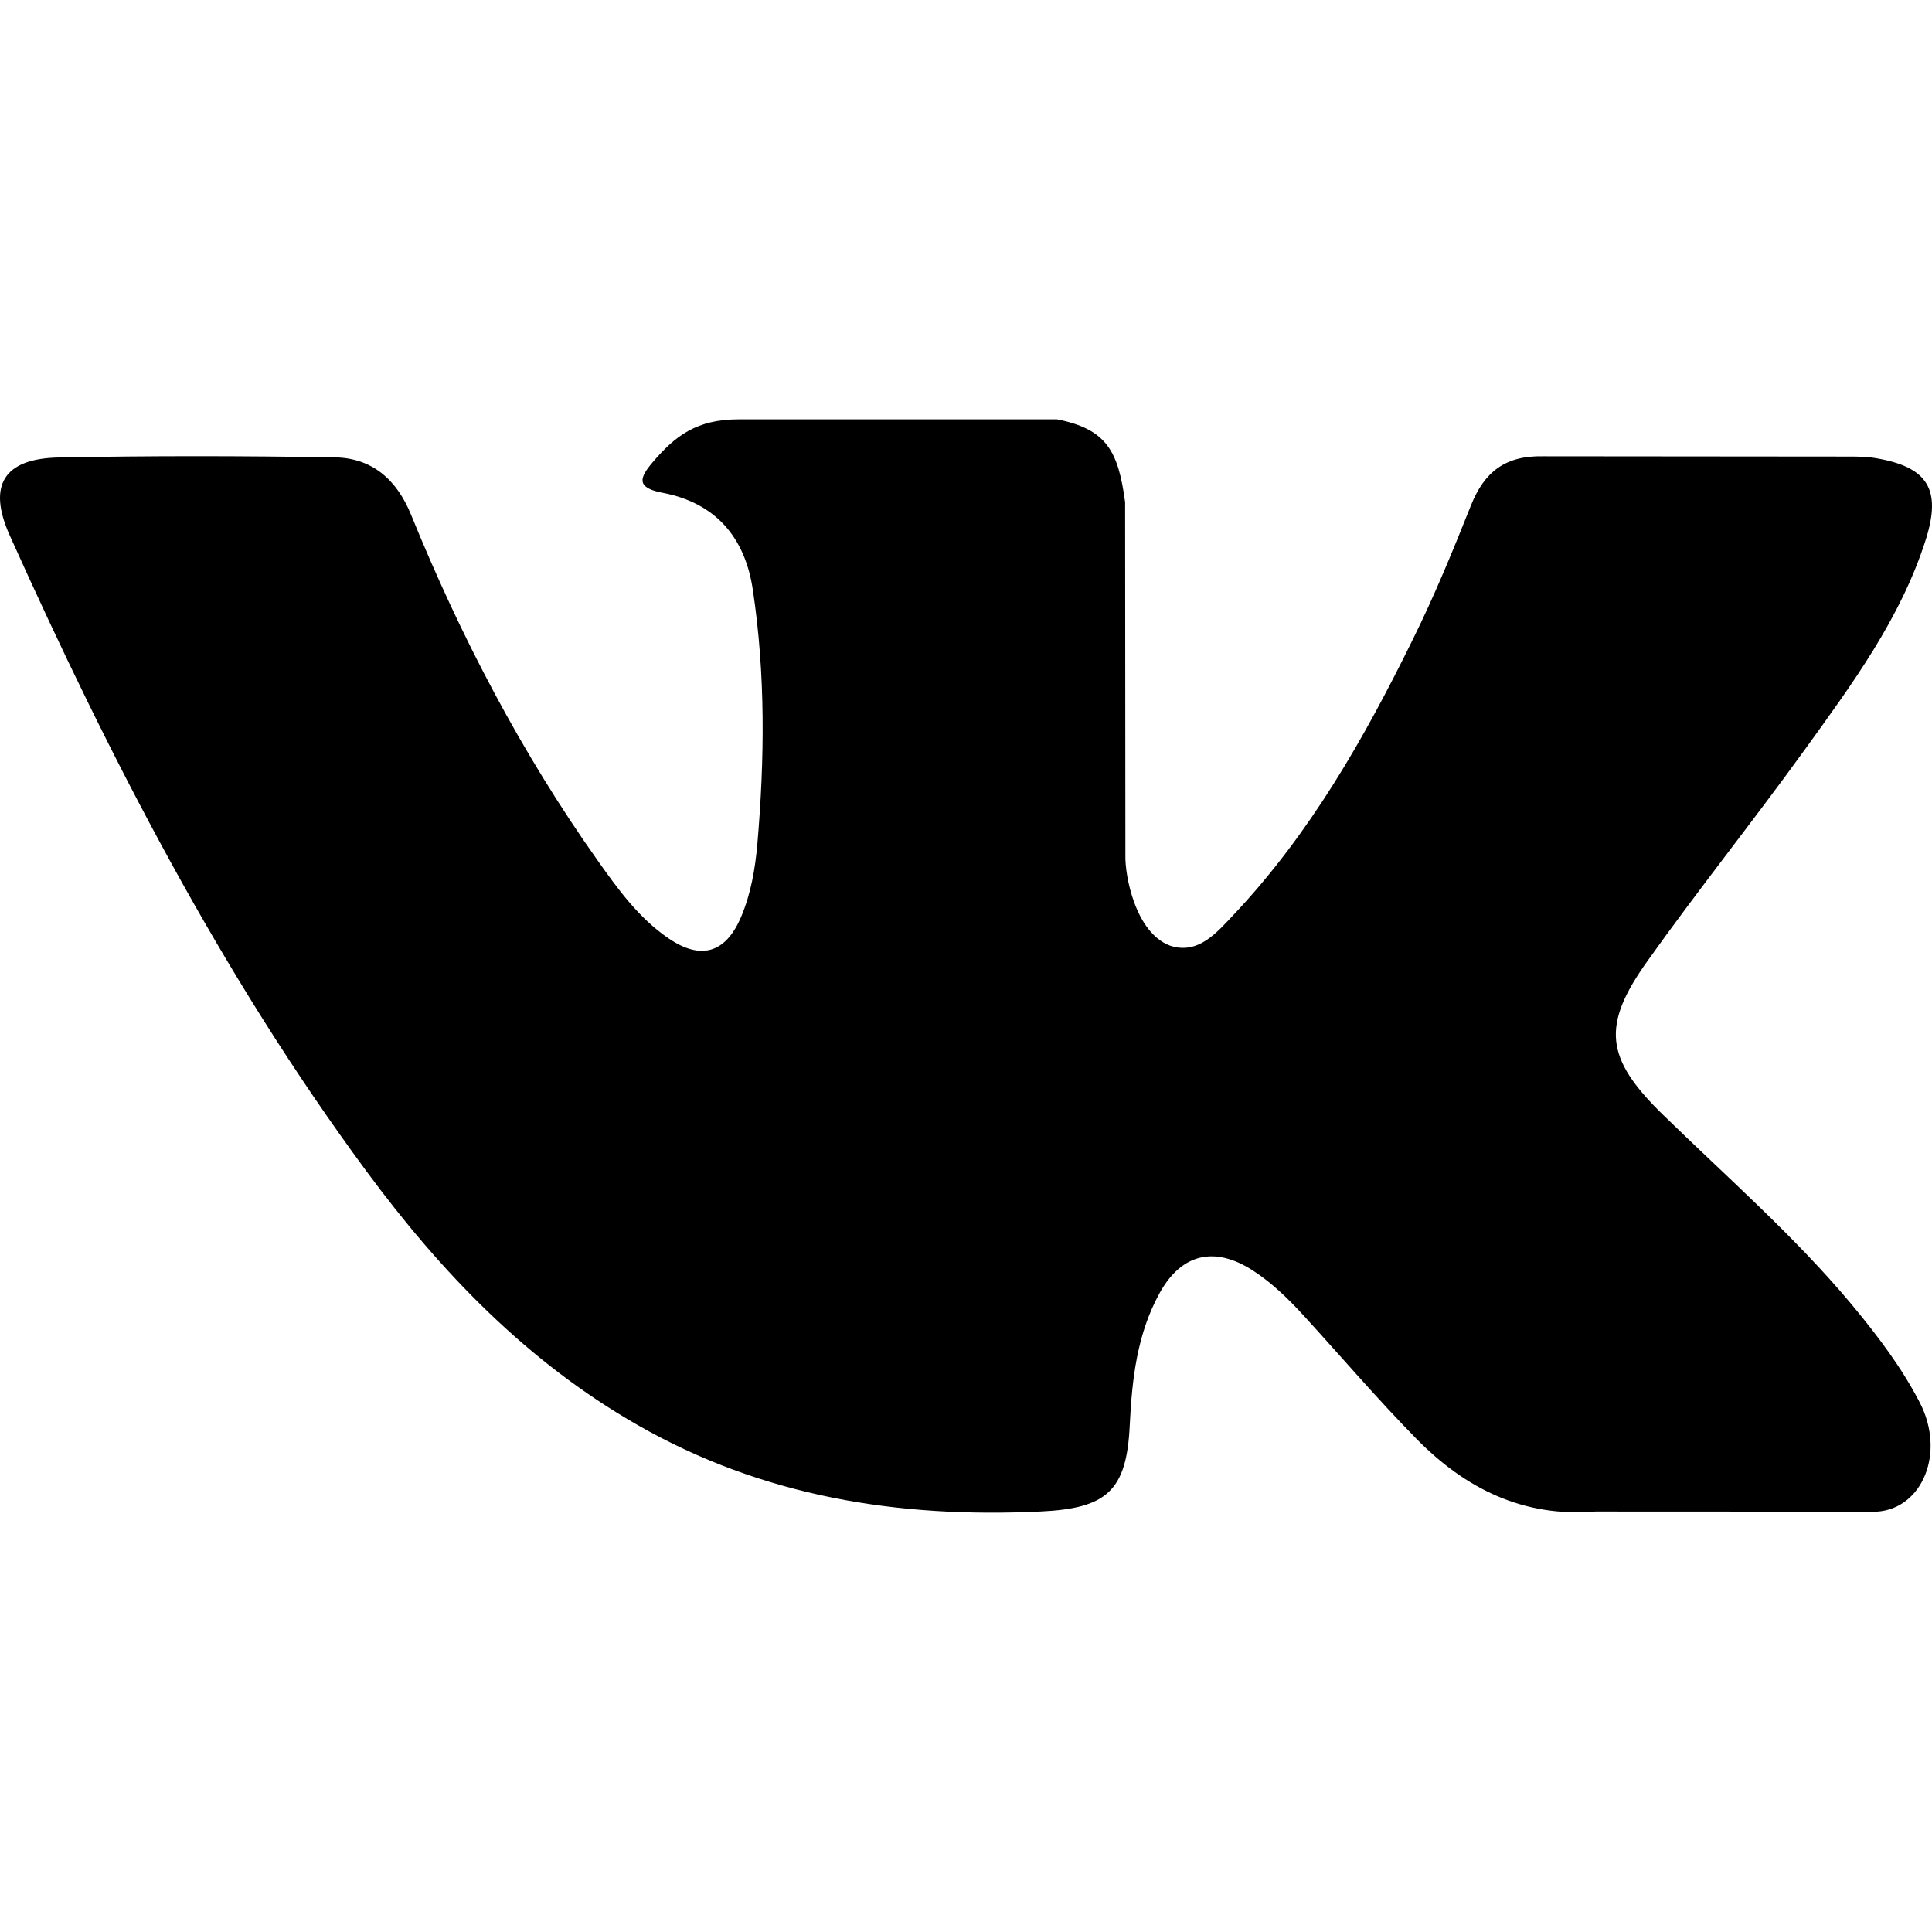
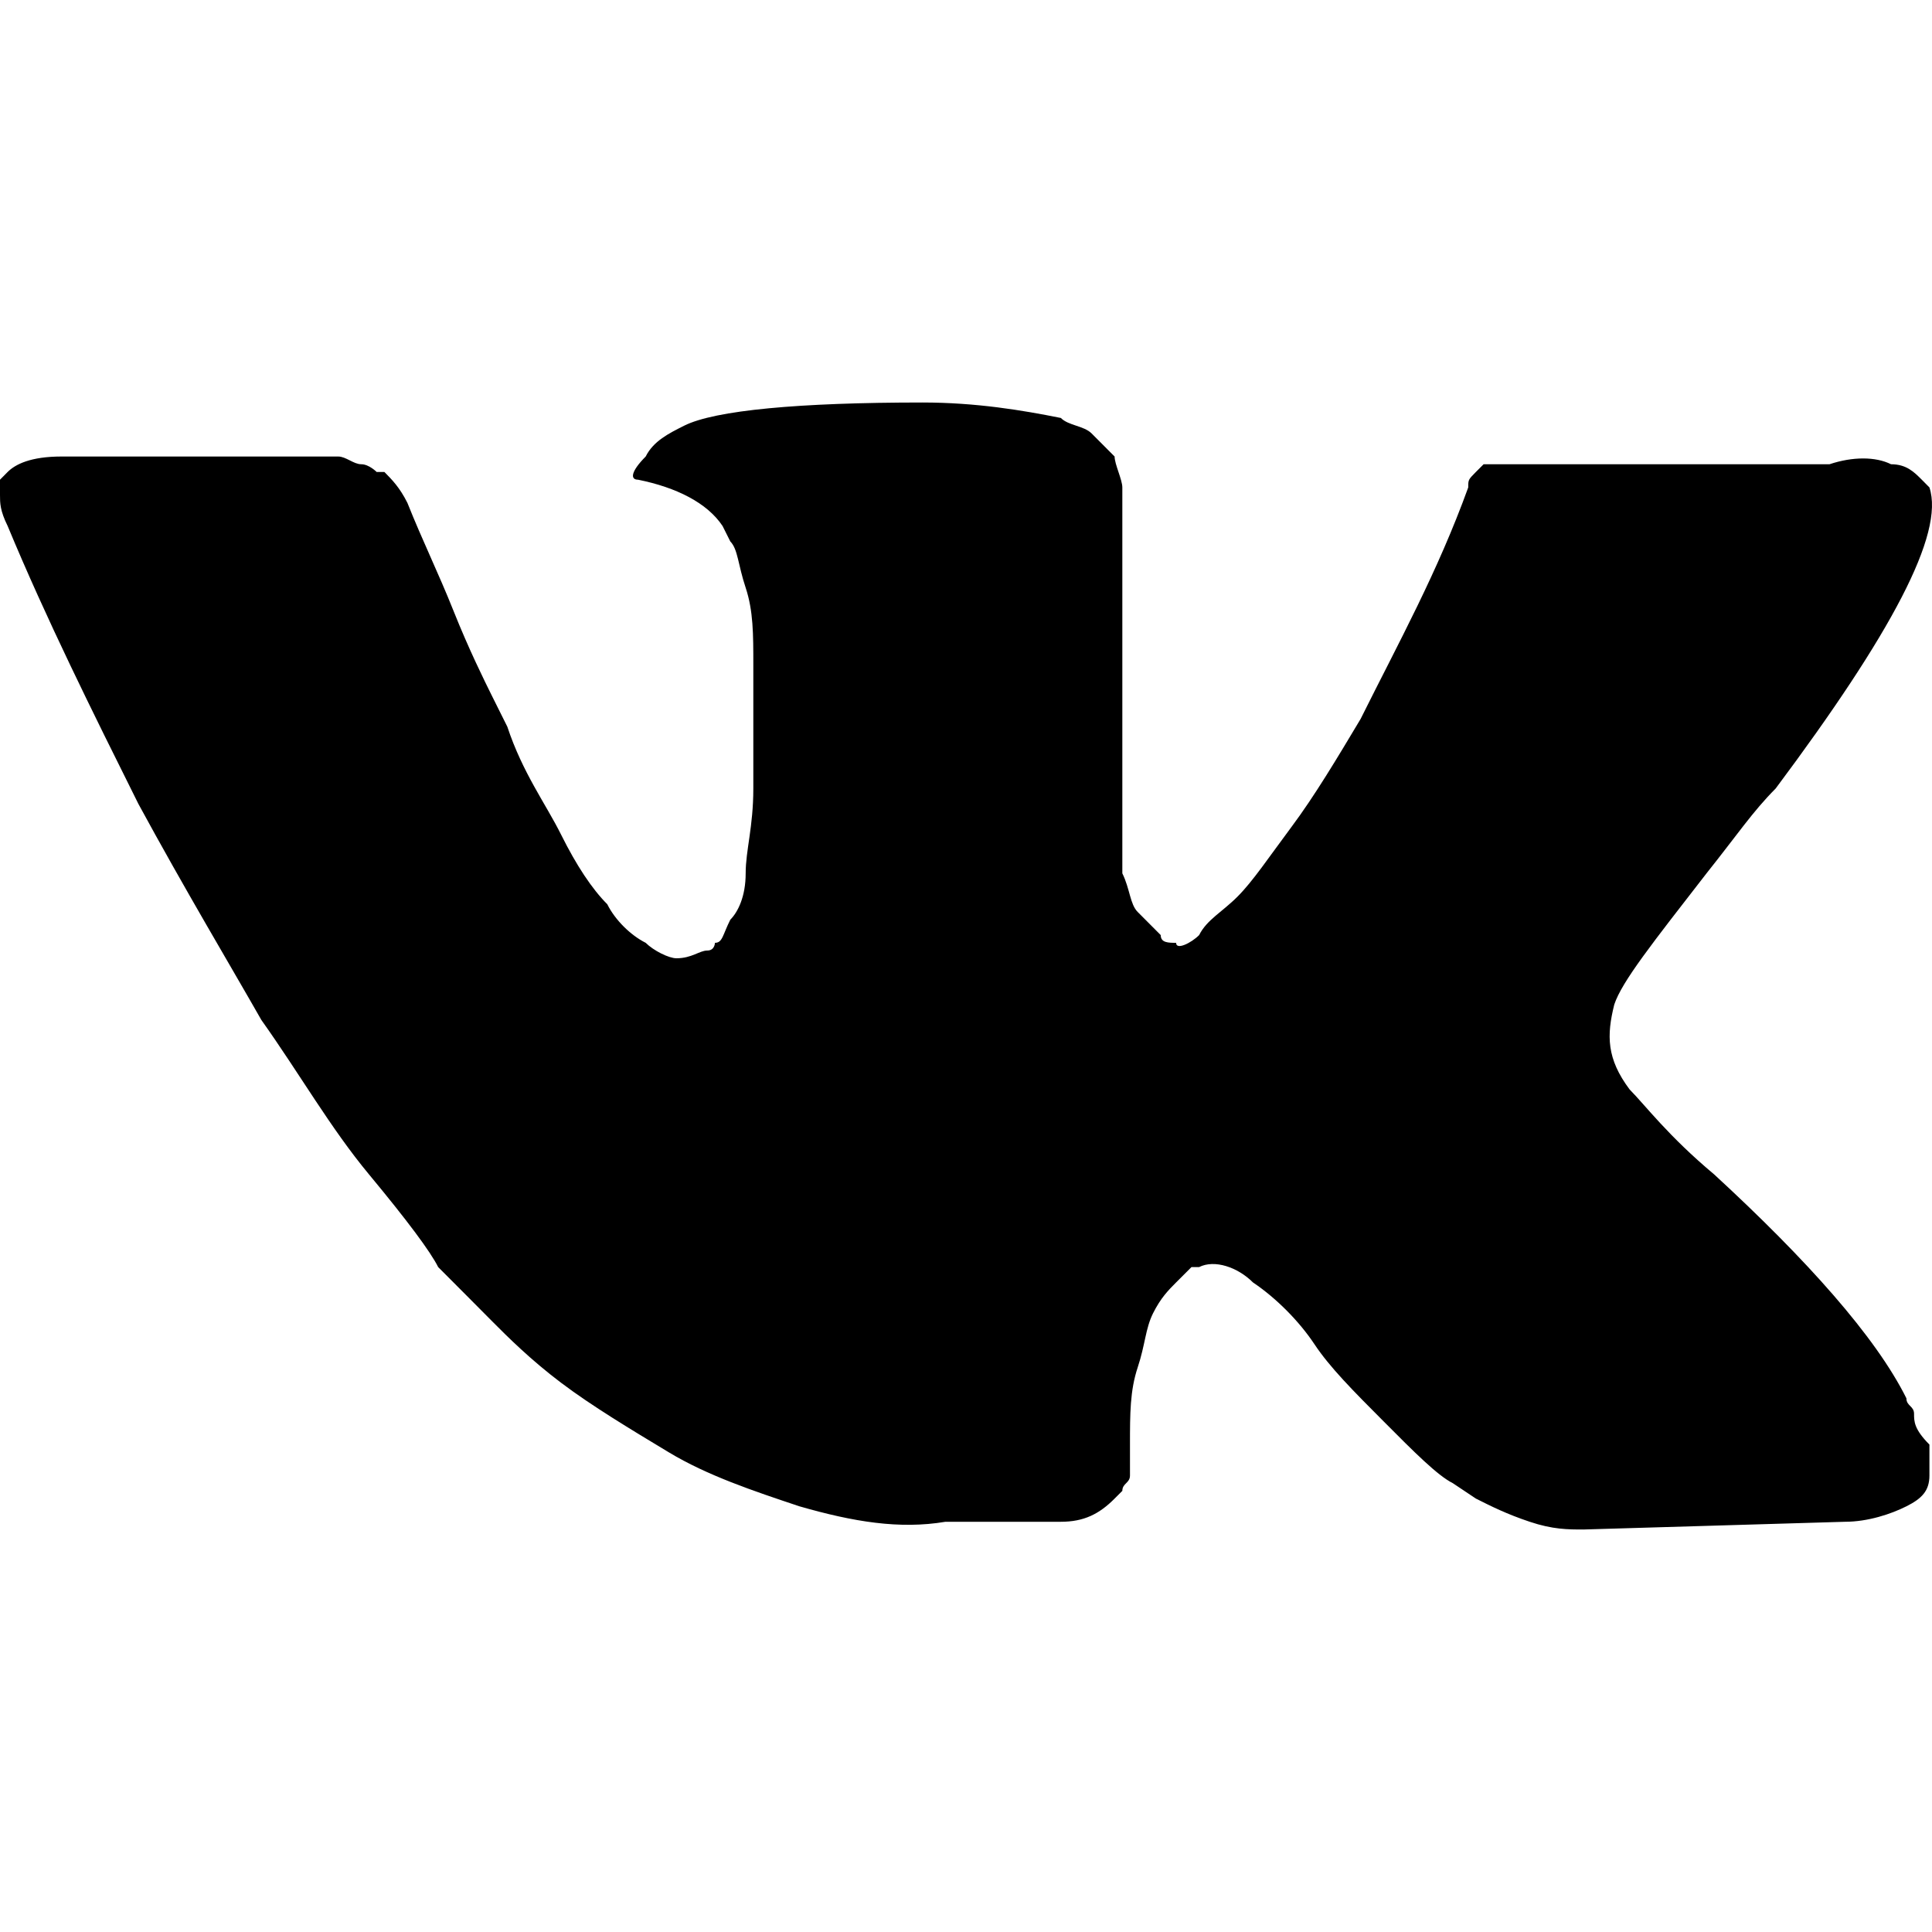
- <svg xmlns="http://www.w3.org/2000/svg" version="1.1" id="Layer_1" x="0px" y="0px" viewBox="0 0 512 512" xml:space="preserve">
-   <path d="M440.649,295.361c16.984,16.582,34.909,32.182,50.142,50.436  c6.729,8.112,13.099,16.482,17.973,25.896c6.906,13.382,0.651,28.108-11.348,28.907l-74.59-0.034  c-19.238,1.596-34.585-6.148-47.489-19.302c-10.327-10.519-19.891-21.714-29.821-32.588c-4.071-4.444-8.332-8.626-13.422-11.932  c-10.182-6.609-19.021-4.586-24.84,6.034c-5.926,10.802-7.271,22.762-7.853,34.8c-0.799,17.564-6.108,22.182-23.751,22.986  c-37.705,1.778-73.489-3.926-106.732-22.947c-29.308-16.768-52.034-40.441-71.816-67.24  C58.589,258.194,29.094,200.852,2.586,141.904c-5.967-13.281-1.603-20.41,13.051-20.663c24.333-0.473,48.663-0.439,73.025-0.034  c9.89,0.145,16.437,5.817,20.256,15.16c13.165,32.371,29.274,63.169,49.494,91.716c5.385,7.6,10.876,15.201,18.694,20.55  c8.65,5.923,15.236,3.96,19.305-5.676c2.582-6.11,3.713-12.691,4.295-19.234c1.928-22.513,2.182-44.988-1.199-67.422  c-2.076-14.001-9.962-23.065-23.933-25.714c-7.129-1.351-6.068-4.004-2.616-8.073c5.995-7.018,11.634-11.387,22.875-11.387h84.298  c13.271,2.619,16.218,8.581,18.035,21.934l0.072,93.637c-0.145,5.169,2.582,20.51,11.893,23.931  c7.452,2.436,12.364-3.526,16.836-8.251c20.183-21.421,34.588-46.737,47.457-72.951c5.711-11.527,10.622-23.497,15.381-35.458  c3.526-8.875,9.059-13.242,19.056-13.049l81.132,0.072c2.406,0,4.84,0.035,7.17,0.434c13.671,2.33,17.418,8.211,13.195,21.561  c-6.653,20.945-19.598,38.4-32.255,55.935c-13.53,18.721-28.001,36.802-41.418,55.634  C424.357,271.756,425.336,280.424,440.649,295.361L440.649,295.361z" />
-   <g>
- </g>
-   <g>
- </g>
-   <g>
- </g>
-   <g>
- </g>
-   <g>
- </g>
-   <g>
- </g>
-   <g>
- </g>
-   <g>
- </g>
-   <g>
- </g>
-   <g>
- </g>
-   <g>
- </g>
-   <g>
- </g>
-   <g>
- </g>
-   <g>
- </g>
-   <g>
- </g>
+ <svg xmlns="http://www.w3.org/2000/svg" width="24" height="24" viewBox="0 0 24 24">
+   <path d="M23.777 17.562C23.777 17.466 23.682 17.466 23.682 17.37C23.3 16.603 22.44 15.644 21.294 14.589C20.721 14.11 20.435 13.726 20.244 13.534C19.957 13.151 19.957 12.863 20.053 12.479C20.148 12.192 20.53 11.712 21.199 10.849C21.581 10.37 21.772 10.082 22.058 9.795C23.491 7.877 24.159 6.63 23.968 6.055L23.873 5.959C23.777 5.863 23.682 5.767 23.491 5.767C23.3 5.671 23.013 5.671 22.727 5.767H19.098C19.003 5.767 19.003 5.767 18.812 5.767C18.716 5.767 18.621 5.767 18.621 5.767H18.525H18.43L18.334 5.863C18.239 5.959 18.239 5.959 18.239 6.055C17.857 7.11 17.379 7.973 16.902 8.931C16.615 9.411 16.329 9.89 16.042 10.274C15.756 10.658 15.565 10.945 15.374 11.137C15.183 11.329 14.992 11.425 14.896 11.616C14.801 11.712 14.61 11.808 14.61 11.712C14.514 11.712 14.419 11.712 14.419 11.616C14.323 11.521 14.228 11.425 14.133 11.329C14.037 11.233 14.037 11.041 13.942 10.849C13.942 10.658 13.942 10.466 13.942 10.37C13.942 10.274 13.942 9.986 13.942 9.795C13.942 9.507 13.942 9.315 13.942 9.219C13.942 8.931 13.942 8.548 13.942 8.164C13.942 7.781 13.942 7.493 13.942 7.301C13.942 7.11 13.942 6.822 13.942 6.63C13.942 6.342 13.942 6.151 13.942 6.055C13.942 5.959 13.846 5.767 13.846 5.671C13.751 5.575 13.655 5.479 13.56 5.384C13.464 5.288 13.273 5.288 13.178 5.192C12.7 5.096 12.127 5 11.459 5C9.931 5 8.881 5.096 8.499 5.288C8.308 5.384 8.117 5.479 8.021 5.671C7.83 5.863 7.83 5.959 7.926 5.959C8.403 6.055 8.785 6.247 8.976 6.534L9.072 6.726C9.167 6.822 9.167 7.014 9.263 7.301C9.358 7.589 9.358 7.877 9.358 8.26C9.358 8.836 9.358 9.411 9.358 9.795C9.358 10.274 9.263 10.562 9.263 10.849C9.263 11.137 9.167 11.329 9.072 11.425C8.976 11.616 8.976 11.712 8.881 11.712C8.881 11.712 8.881 11.808 8.785 11.808C8.69 11.808 8.594 11.904 8.403 11.904C8.308 11.904 8.117 11.808 8.021 11.712C7.83 11.616 7.639 11.425 7.544 11.233C7.353 11.041 7.162 10.753 6.971 10.37C6.78 9.986 6.493 9.603 6.302 9.027L6.111 8.644C6.016 8.452 5.825 8.068 5.634 7.589C5.443 7.11 5.252 6.726 5.061 6.247C4.965 6.055 4.87 5.959 4.775 5.863H4.679C4.679 5.863 4.584 5.767 4.488 5.767C4.393 5.767 4.297 5.671 4.202 5.671H0.764C0.382 5.671 0.191 5.767 0.095 5.863L0 5.959C0 5.959 0 6.055 0 6.151C0 6.247 5.82684e-06 6.342 0.095 6.534C0.573 7.685 1.146 8.836 1.719 9.986C2.292 11.041 2.865 12 3.247 12.671C3.724 13.342 4.106 14.014 4.584 14.589C5.061 15.164 5.347 15.548 5.443 15.74C5.634 15.931 5.729 16.027 5.825 16.123L6.111 16.411C6.302 16.603 6.589 16.89 6.971 17.178C7.353 17.466 7.83 17.753 8.308 18.041C8.785 18.329 9.358 18.521 9.931 18.712C10.599 18.904 11.172 19 11.745 18.904H13.178C13.464 18.904 13.655 18.808 13.846 18.616L13.942 18.52C13.942 18.425 14.037 18.425 14.037 18.329C14.037 18.233 14.037 18.137 14.037 17.945C14.037 17.562 14.037 17.274 14.133 16.986C14.228 16.699 14.228 16.507 14.323 16.315C14.419 16.123 14.514 16.027 14.61 15.931C14.706 15.836 14.801 15.74 14.801 15.74H14.896C15.087 15.644 15.374 15.74 15.565 15.931C15.851 16.123 16.138 16.411 16.329 16.699C16.52 16.986 16.806 17.274 17.188 17.657C17.57 18.041 17.857 18.329 18.048 18.425L18.334 18.616C18.525 18.712 18.716 18.808 19.003 18.904C19.289 19 19.48 19 19.671 19L22.918 18.904C23.204 18.904 23.491 18.808 23.682 18.712C23.873 18.616 23.968 18.52 23.968 18.329C23.968 18.233 23.968 18.041 23.968 17.945C23.777 17.753 23.777 17.657 23.777 17.562Z" />
</svg>
